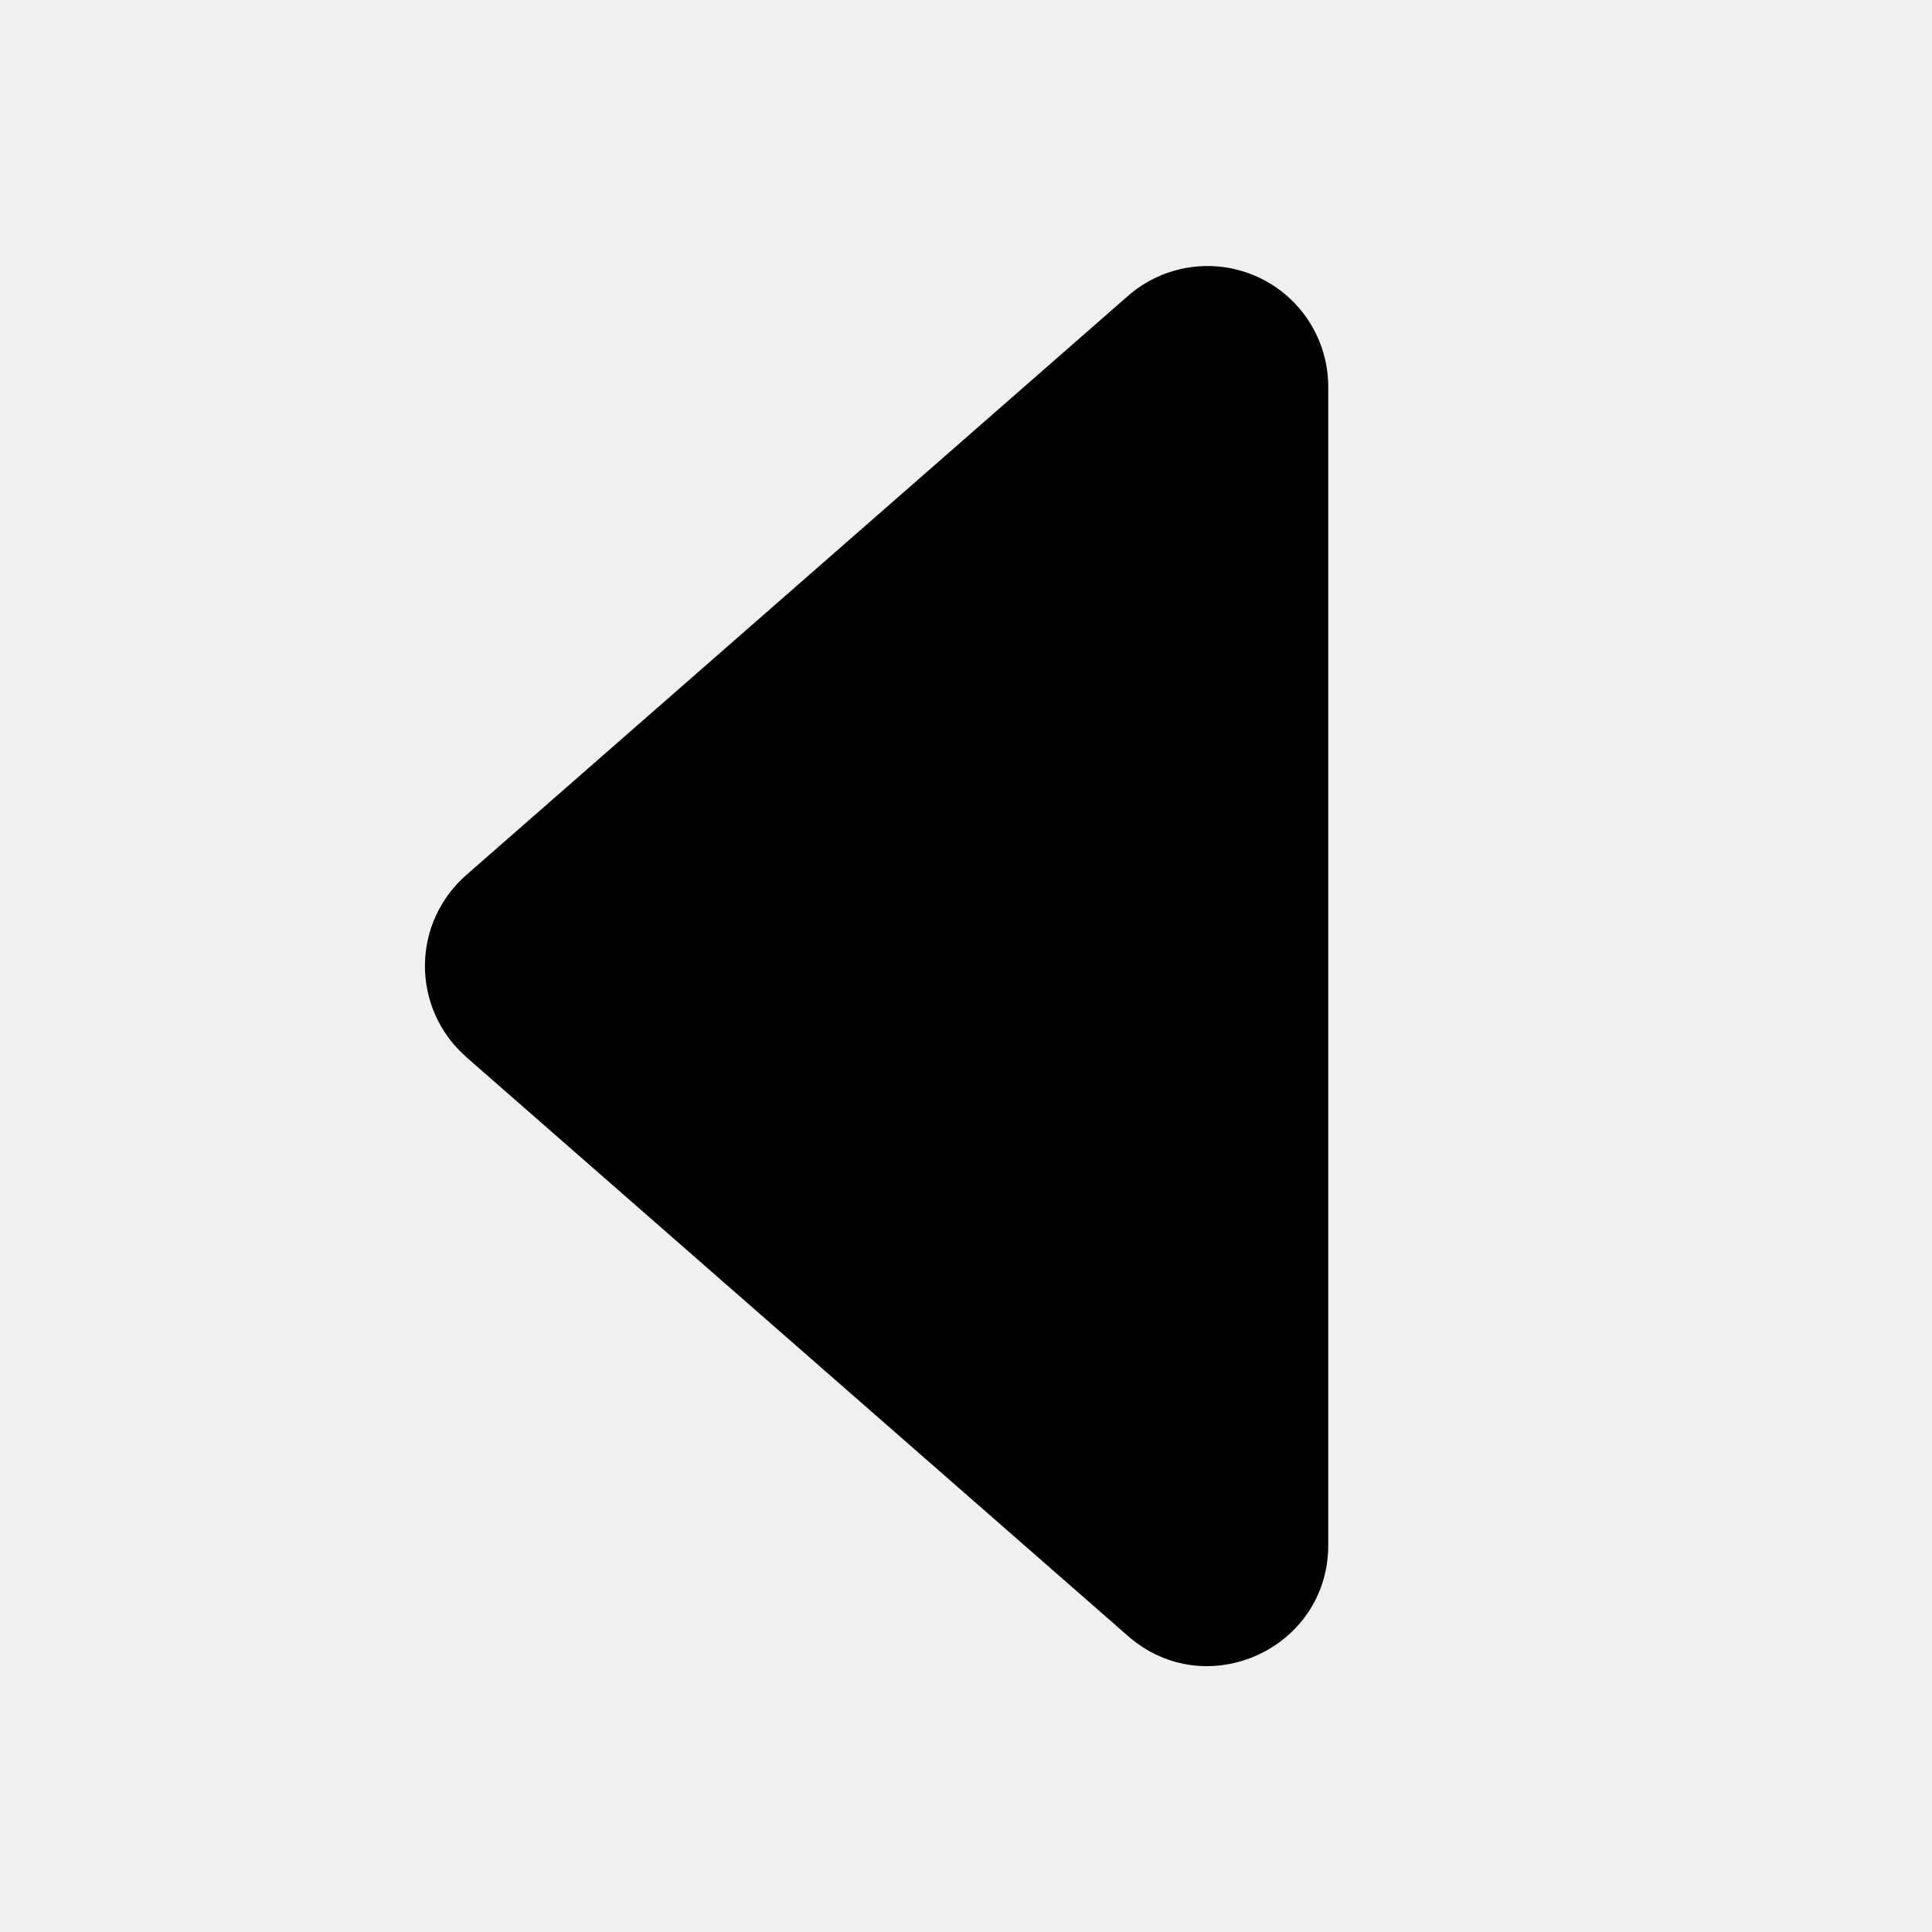
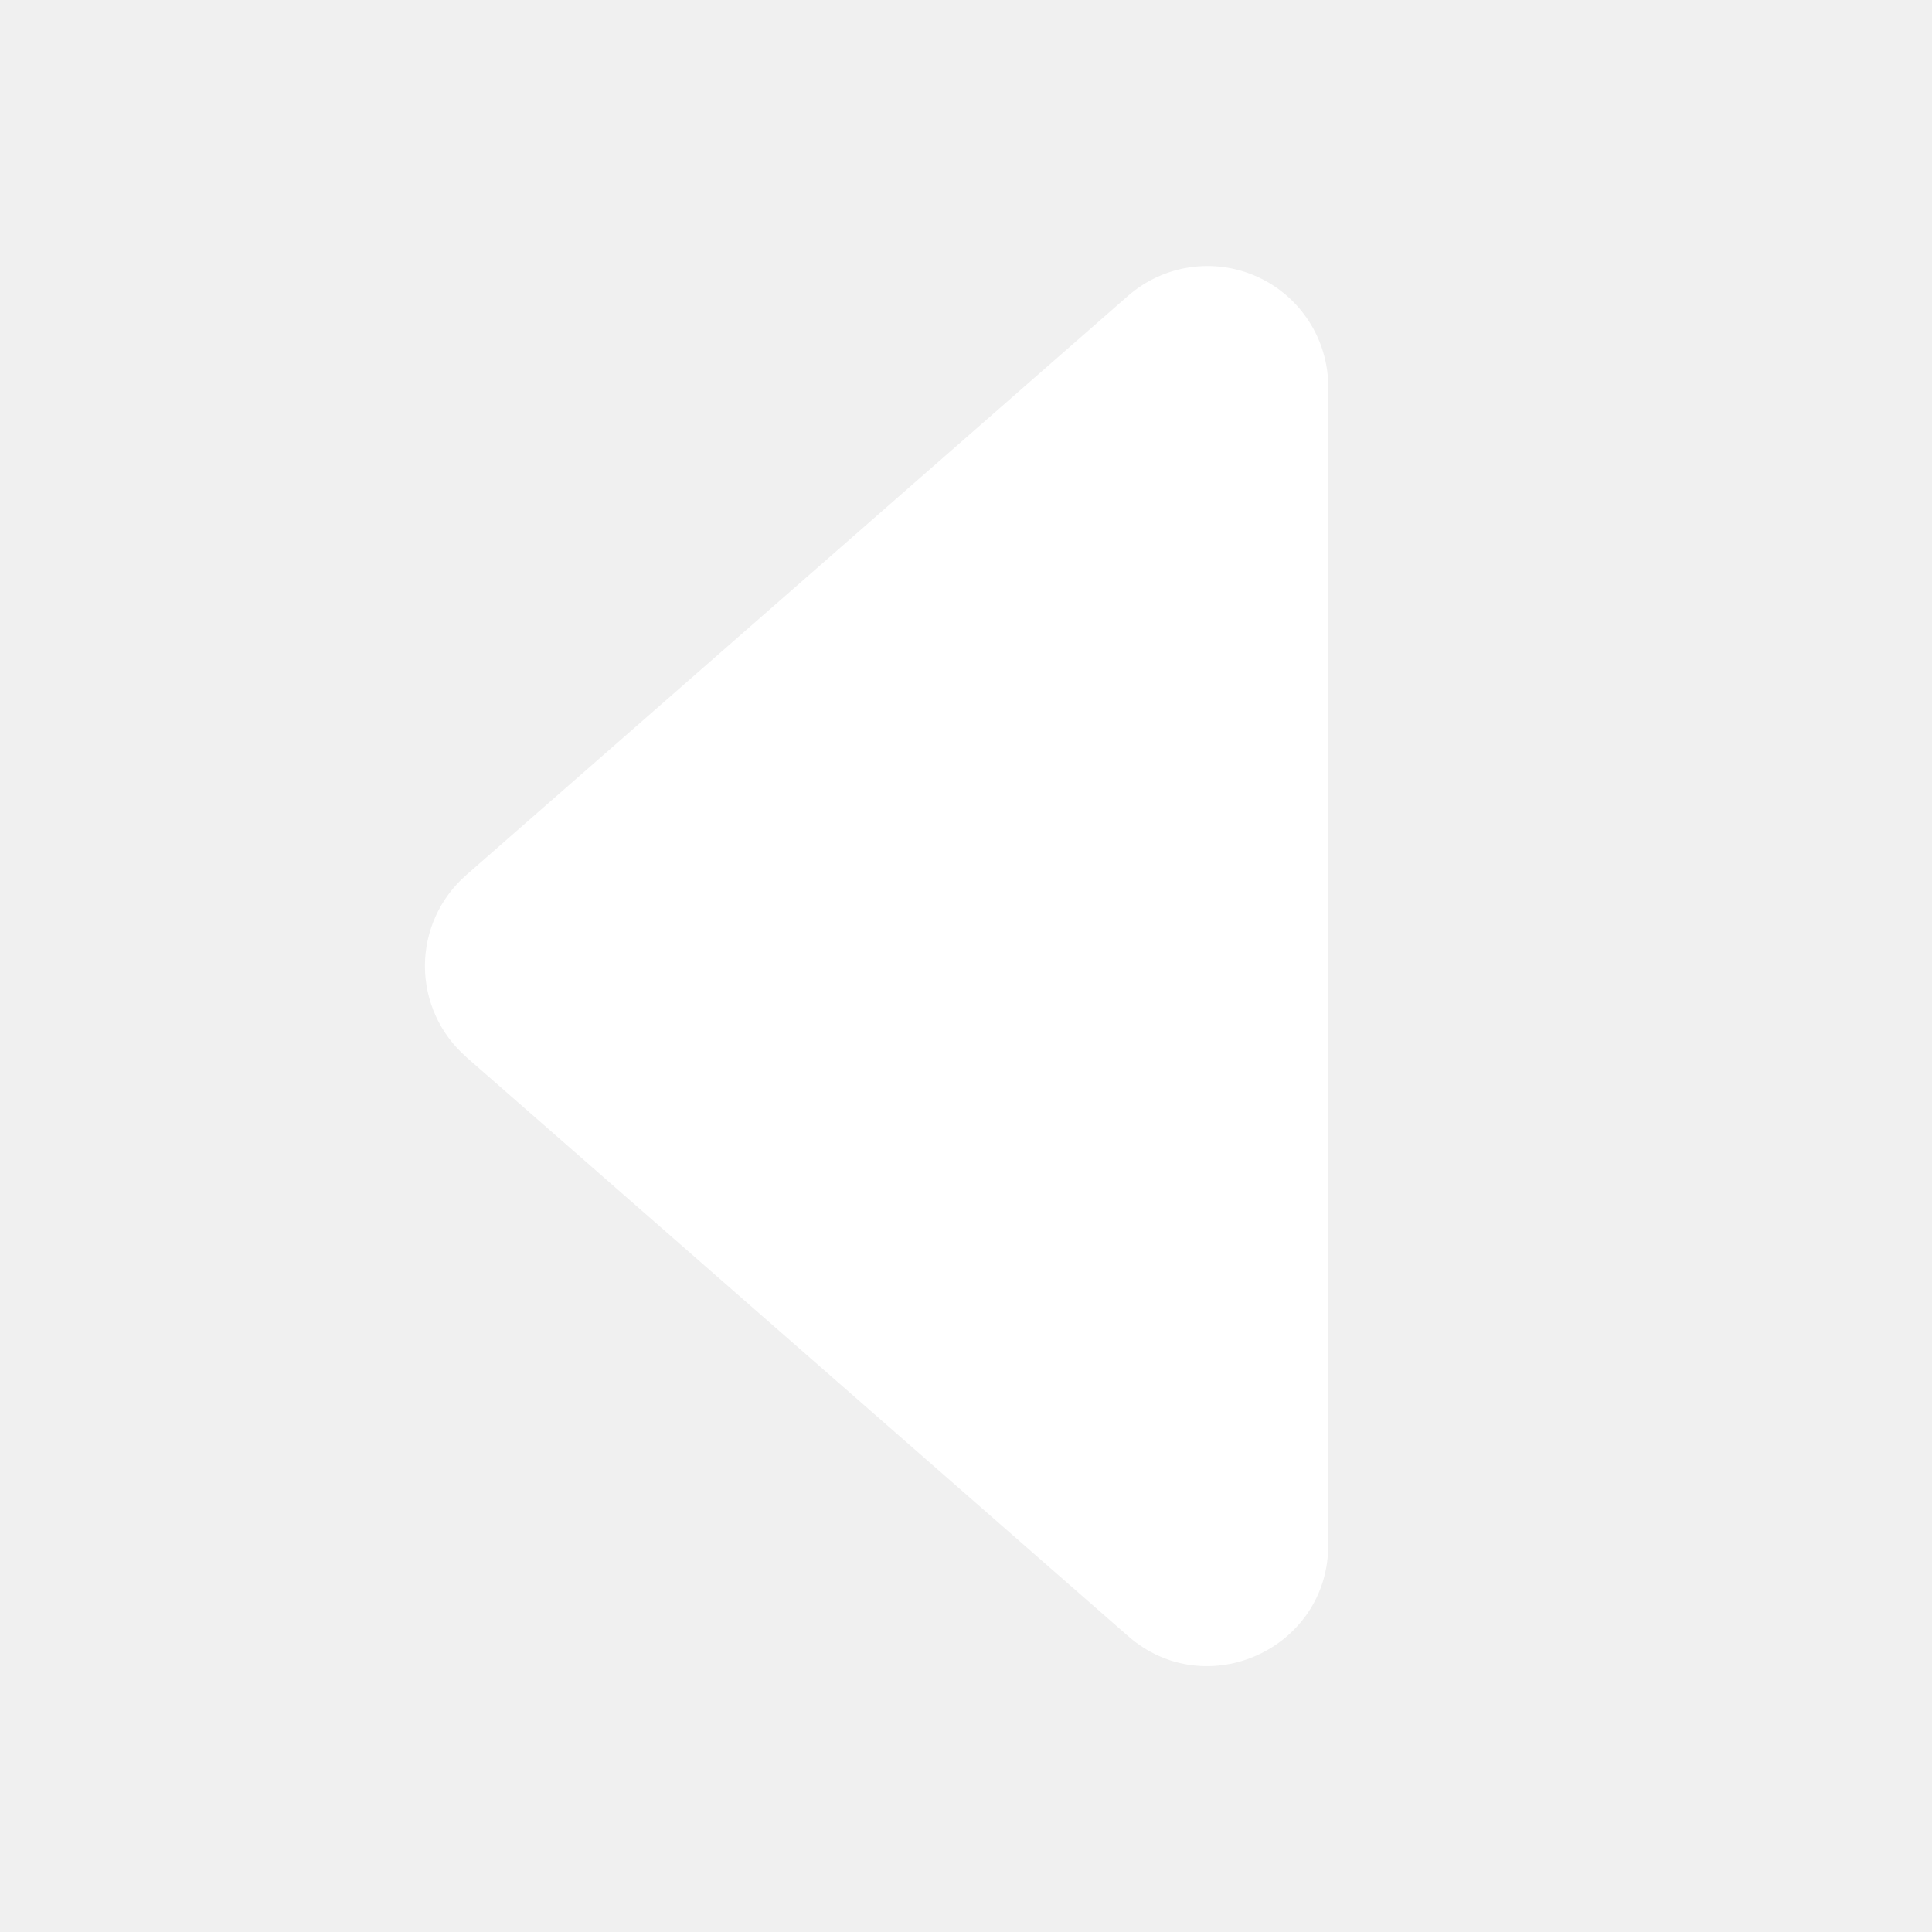
- <svg xmlns="http://www.w3.org/2000/svg" width="16" height="16" fill="currentColor" class="bi bi-caret-left-fill" viewBox="0 0 16 16">
+ <svg xmlns="http://www.w3.org/2000/svg" width="16" height="16" fill="white" class="bi bi-caret-left-fill" viewBox="0 0 16 16">
  <path d="m3.86 8.753 5.482 4.796c.646.566 1.658.106 1.658-.753V3.204a1 1 0 0 0-1.659-.753l-5.48 4.796a1 1 0 0 0 0 1.506z" />
</svg>
